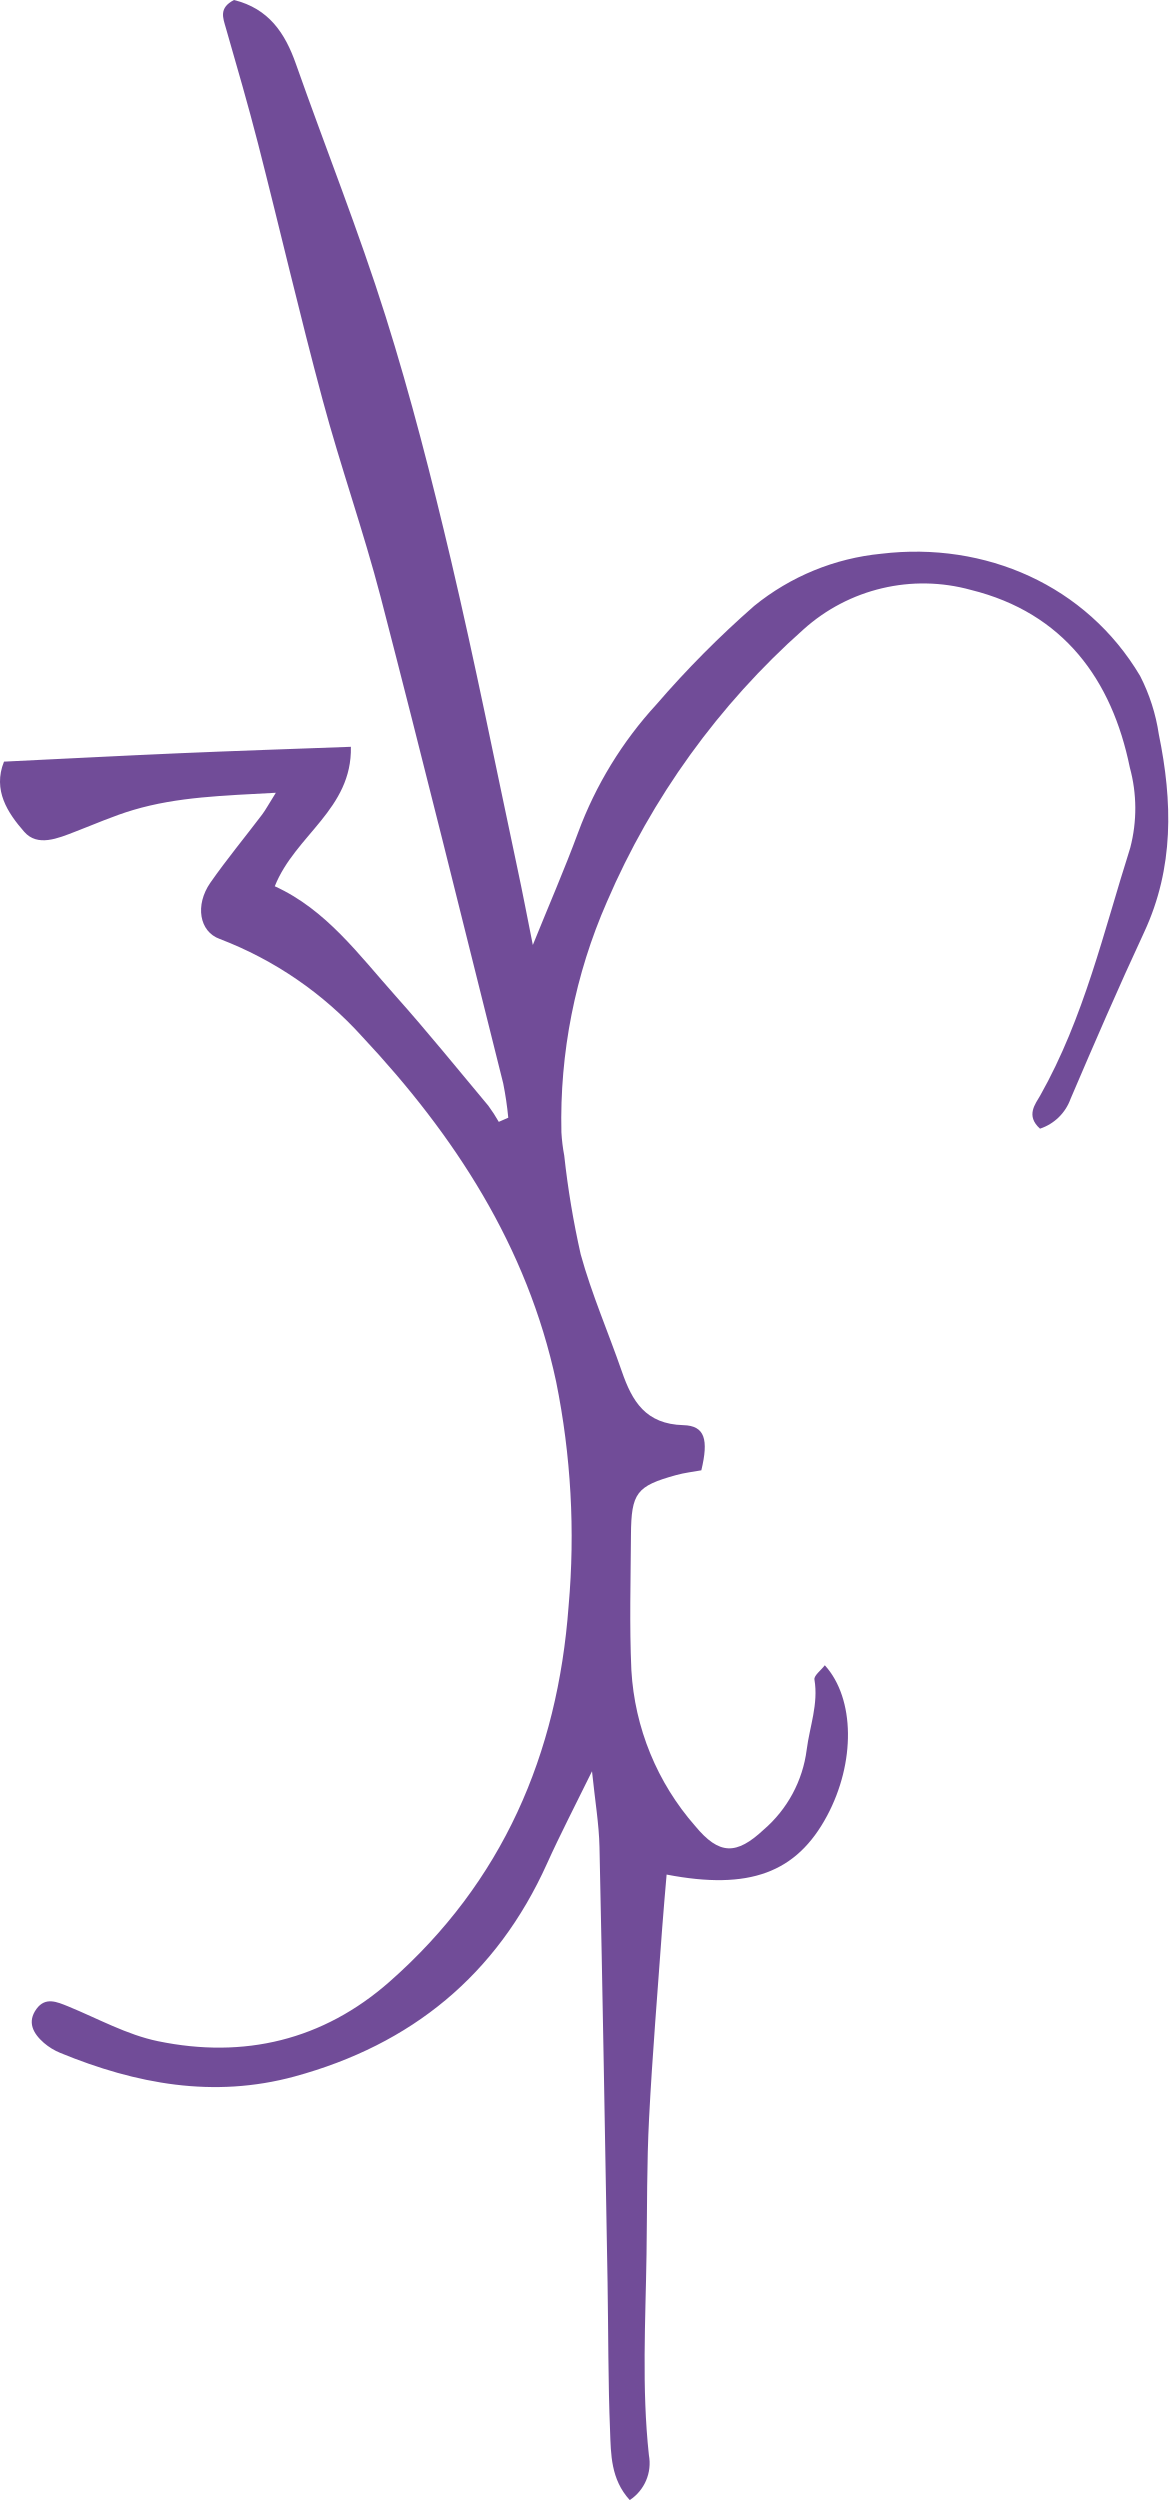
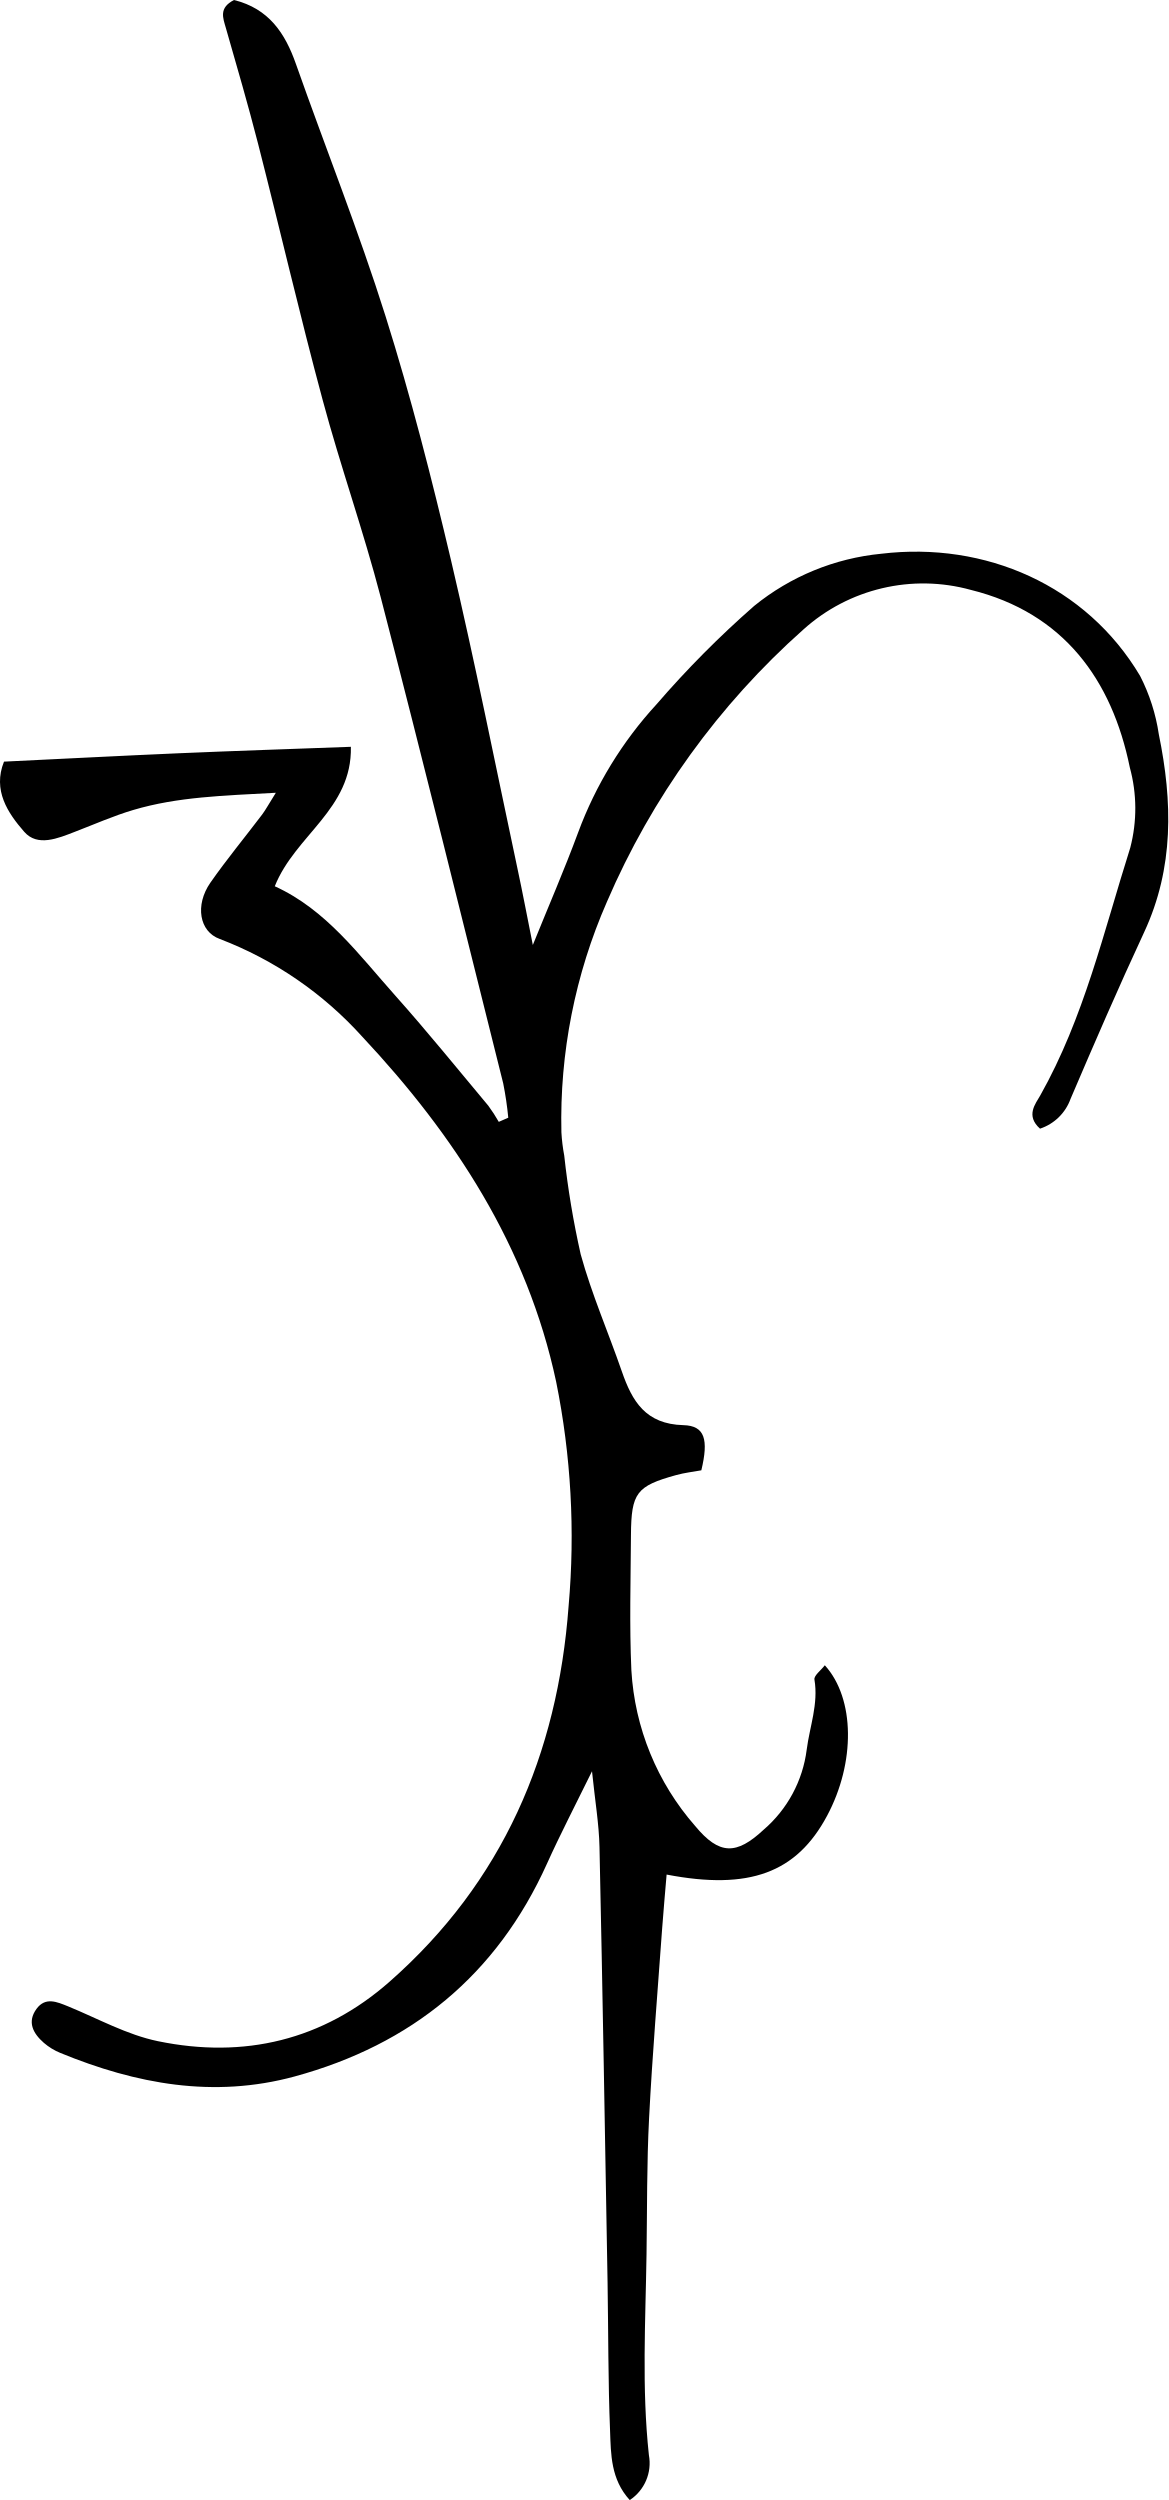
<svg xmlns="http://www.w3.org/2000/svg" width="117.38" height="251.184" viewBox="0 0 117.38 251.184">
-   <path id="Path_1183" data-name="Path 1183" d="M943.443,380.5c3.5.867,5.133,3.325,6.224,6.434,2.98,8.459,6.313,16.8,9.007,25.35,2.54,8.066,4.633,16.288,6.577,24.524,2.411,10.247,4.463,20.582,6.658,30.89.542,2.526,1.022,5.073,1.558,7.748,1.571-3.887,3.169-7.558,4.551-11.3A39.068,39.068,0,0,1,985.9,451.26a99.988,99.988,0,0,1,9.807-9.881,23.9,23.9,0,0,1,12.767-5.242c10.457-1.253,20.6,3.17,26.006,12.272a18.985,18.985,0,0,1,1.883,5.872c1.382,6.746,1.538,13.4-1.469,19.871-2.574,5.533-5,11.141-7.4,16.756a4.888,4.888,0,0,1-3.068,2.993c-1.47-1.307-.447-2.506.021-3.332,4.4-7.809,6.38-16.471,9.048-24.9a15.637,15.637,0,0,0-.048-8.066c-1.795-8.8-6.644-15.523-15.963-17.832a17.989,17.989,0,0,0-16.83,3.975A77.553,77.553,0,0,0,980.916,471.1a54.545,54.545,0,0,0-4.578,23.169,18,18,0,0,0,.284,2.33,89.157,89.157,0,0,0,1.653,9.922c1.1,4,2.776,7.843,4.138,11.778,1.036,2.993,2.384,5.29,6.177,5.391,2.174.054,2.546,1.449,1.808,4.538-.806.149-1.693.244-2.54.481-3.975,1.1-4.5,1.781-4.531,6.007-.027,4.531-.163,9.075.041,13.6a26,26,0,0,0,6.407,15.645c2.424,2.933,4.145,2.933,6.887.373a12.706,12.706,0,0,0,4.321-8.032c.3-2.343,1.192-4.592.779-7.05-.067-.4.657-.928,1.043-1.436,3.047,3.359,3.075,9.793.23,15.116-3.062,5.736-7.809,7.511-16.126,5.913-.149,1.815-.318,3.6-.447,5.4-.454,6.36-.989,12.712-1.314,19.072-.237,4.551-.189,9.116-.257,13.674-.1,6.725-.488,13.457.237,20.176a4.438,4.438,0,0,1-1.923,4.524c-1.91-2.093-1.89-4.592-1.978-6.956-.2-4.951-.169-9.908-.25-14.866-.257-14.595-.495-29.183-.812-43.778-.048-2.323-.447-4.639-.752-7.626-1.687,3.441-3.19,6.326-4.524,9.285-5.046,11.188-13.606,18.178-25.357,21.381-8.141,2.215-15.929.759-23.535-2.364a6.035,6.035,0,0,1-1.66-1.016c-1.077-.942-1.707-2.093-.731-3.42.894-1.212,2.039-.7,3.17-.244,2.993,1.226,5.912,2.858,9.034,3.5,8.636,1.781,16.573-.088,23.264-5.98,11.351-9.99,16.884-22.824,17.988-37.744a78.751,78.751,0,0,0-1.253-22.539c-2.906-13.613-10.233-24.788-19.465-34.649a37.121,37.121,0,0,0-14.331-9.834c-2.059-.731-2.506-3.4-.948-5.648,1.639-2.35,3.474-4.565,5.2-6.847.366-.488.65-1.03,1.382-2.194-5.27.291-9.861.406-14.317,1.727-1.991.589-3.908,1.442-5.858,2.188-1.727.67-3.772,1.537-5.106.007-1.646-1.883-3.19-4.172-2.032-7.05,5.933-.284,11.73-.589,17.527-.84,5.662-.244,11.331-.427,17.325-.65.135,6.271-5.6,8.872-7.646,14.013,5.161,2.343,8.459,6.9,12.144,11.026,3.2,3.59,6.224,7.335,9.313,11.026a16.586,16.586,0,0,1,1.049,1.618L971,492.8a34.067,34.067,0,0,0-.508-3.447c-4.07-16.288-8.093-32.59-12.306-48.837-1.734-6.664-4.05-13.179-5.838-19.837-2.3-8.541-4.294-17.169-6.488-25.743-1-3.895-2.12-7.748-3.23-11.609C942.332,382.281,941.9,381.3,943.443,380.5Z" transform="translate(-919.932 -380.5)" fill="#714c98" />
+   <path id="Path_1183" data-name="Path 1183" d="M943.443,380.5c3.5.867,5.133,3.325,6.224,6.434,2.98,8.459,6.313,16.8,9.007,25.35,2.54,8.066,4.633,16.288,6.577,24.524,2.411,10.247,4.463,20.582,6.658,30.89.542,2.526,1.022,5.073,1.558,7.748,1.571-3.887,3.169-7.558,4.551-11.3A39.068,39.068,0,0,1,985.9,451.26a99.988,99.988,0,0,1,9.807-9.881,23.9,23.9,0,0,1,12.767-5.242c10.457-1.253,20.6,3.17,26.006,12.272a18.985,18.985,0,0,1,1.883,5.872c1.382,6.746,1.538,13.4-1.469,19.871-2.574,5.533-5,11.141-7.4,16.756a4.888,4.888,0,0,1-3.068,2.993c-1.47-1.307-.447-2.506.021-3.332,4.4-7.809,6.38-16.471,9.048-24.9a15.637,15.637,0,0,0-.048-8.066c-1.795-8.8-6.644-15.523-15.963-17.832a17.989,17.989,0,0,0-16.83,3.975A77.553,77.553,0,0,0,980.916,471.1a54.545,54.545,0,0,0-4.578,23.169,18,18,0,0,0,.284,2.33,89.157,89.157,0,0,0,1.653,9.922c1.1,4,2.776,7.843,4.138,11.778,1.036,2.993,2.384,5.29,6.177,5.391,2.174.054,2.546,1.449,1.808,4.538-.806.149-1.693.244-2.54.481-3.975,1.1-4.5,1.781-4.531,6.007-.027,4.531-.163,9.075.041,13.6a26,26,0,0,0,6.407,15.645c2.424,2.933,4.145,2.933,6.887.373a12.706,12.706,0,0,0,4.321-8.032c.3-2.343,1.192-4.592.779-7.05-.067-.4.657-.928,1.043-1.436,3.047,3.359,3.075,9.793.23,15.116-3.062,5.736-7.809,7.511-16.126,5.913-.149,1.815-.318,3.6-.447,5.4-.454,6.36-.989,12.712-1.314,19.072-.237,4.551-.189,9.116-.257,13.674-.1,6.725-.488,13.457.237,20.176a4.438,4.438,0,0,1-1.923,4.524c-1.91-2.093-1.89-4.592-1.978-6.956-.2-4.951-.169-9.908-.25-14.866-.257-14.595-.495-29.183-.812-43.778-.048-2.323-.447-4.639-.752-7.626-1.687,3.441-3.19,6.326-4.524,9.285-5.046,11.188-13.606,18.178-25.357,21.381-8.141,2.215-15.929.759-23.535-2.364a6.035,6.035,0,0,1-1.66-1.016c-1.077-.942-1.707-2.093-.731-3.42.894-1.212,2.039-.7,3.17-.244,2.993,1.226,5.912,2.858,9.034,3.5,8.636,1.781,16.573-.088,23.264-5.98,11.351-9.99,16.884-22.824,17.988-37.744a78.751,78.751,0,0,0-1.253-22.539c-2.906-13.613-10.233-24.788-19.465-34.649a37.121,37.121,0,0,0-14.331-9.834c-2.059-.731-2.506-3.4-.948-5.648,1.639-2.35,3.474-4.565,5.2-6.847.366-.488.65-1.03,1.382-2.194-5.27.291-9.861.406-14.317,1.727-1.991.589-3.908,1.442-5.858,2.188-1.727.67-3.772,1.537-5.106.007-1.646-1.883-3.19-4.172-2.032-7.05,5.933-.284,11.73-.589,17.527-.84,5.662-.244,11.331-.427,17.325-.65.135,6.271-5.6,8.872-7.646,14.013,5.161,2.343,8.459,6.9,12.144,11.026,3.2,3.59,6.224,7.335,9.313,11.026a16.586,16.586,0,0,1,1.049,1.618L971,492.8a34.067,34.067,0,0,0-.508-3.447c-4.07-16.288-8.093-32.59-12.306-48.837-1.734-6.664-4.05-13.179-5.838-19.837-2.3-8.541-4.294-17.169-6.488-25.743-1-3.895-2.12-7.748-3.23-11.609C942.332,382.281,941.9,381.3,943.443,380.5Z" transform="translate(-919.932 -380.5)" fill="#000" />
</svg>
